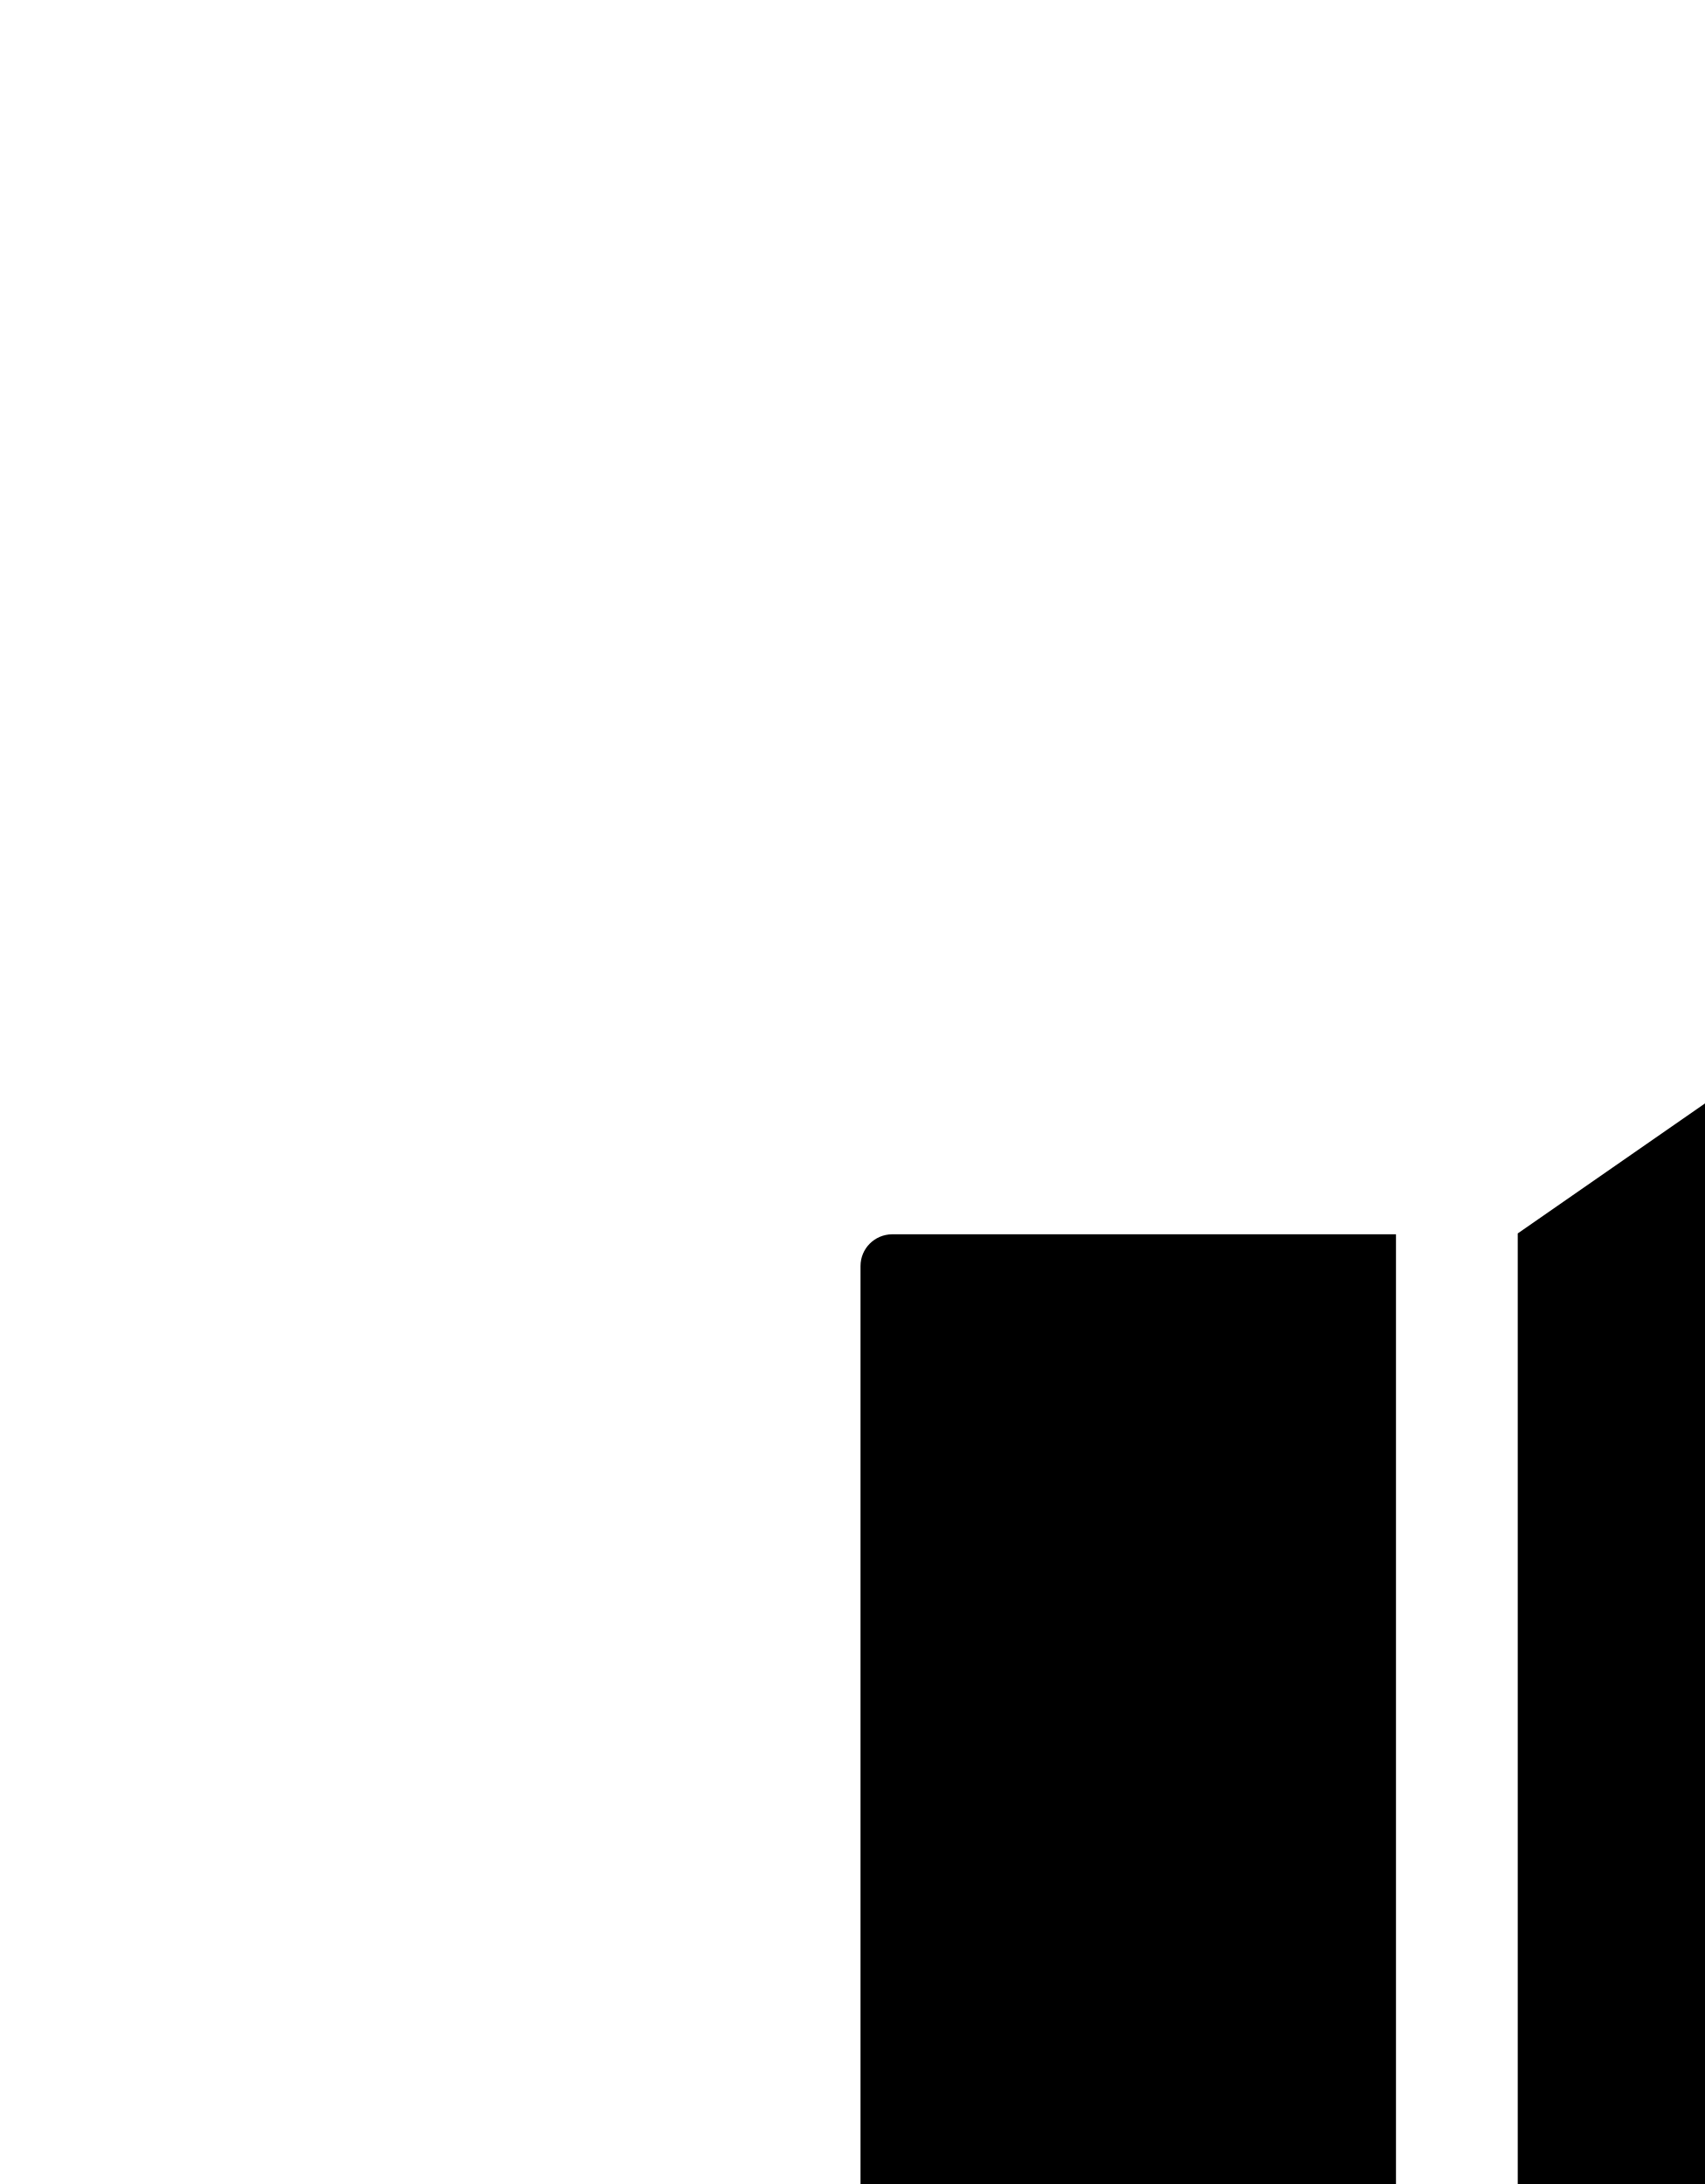
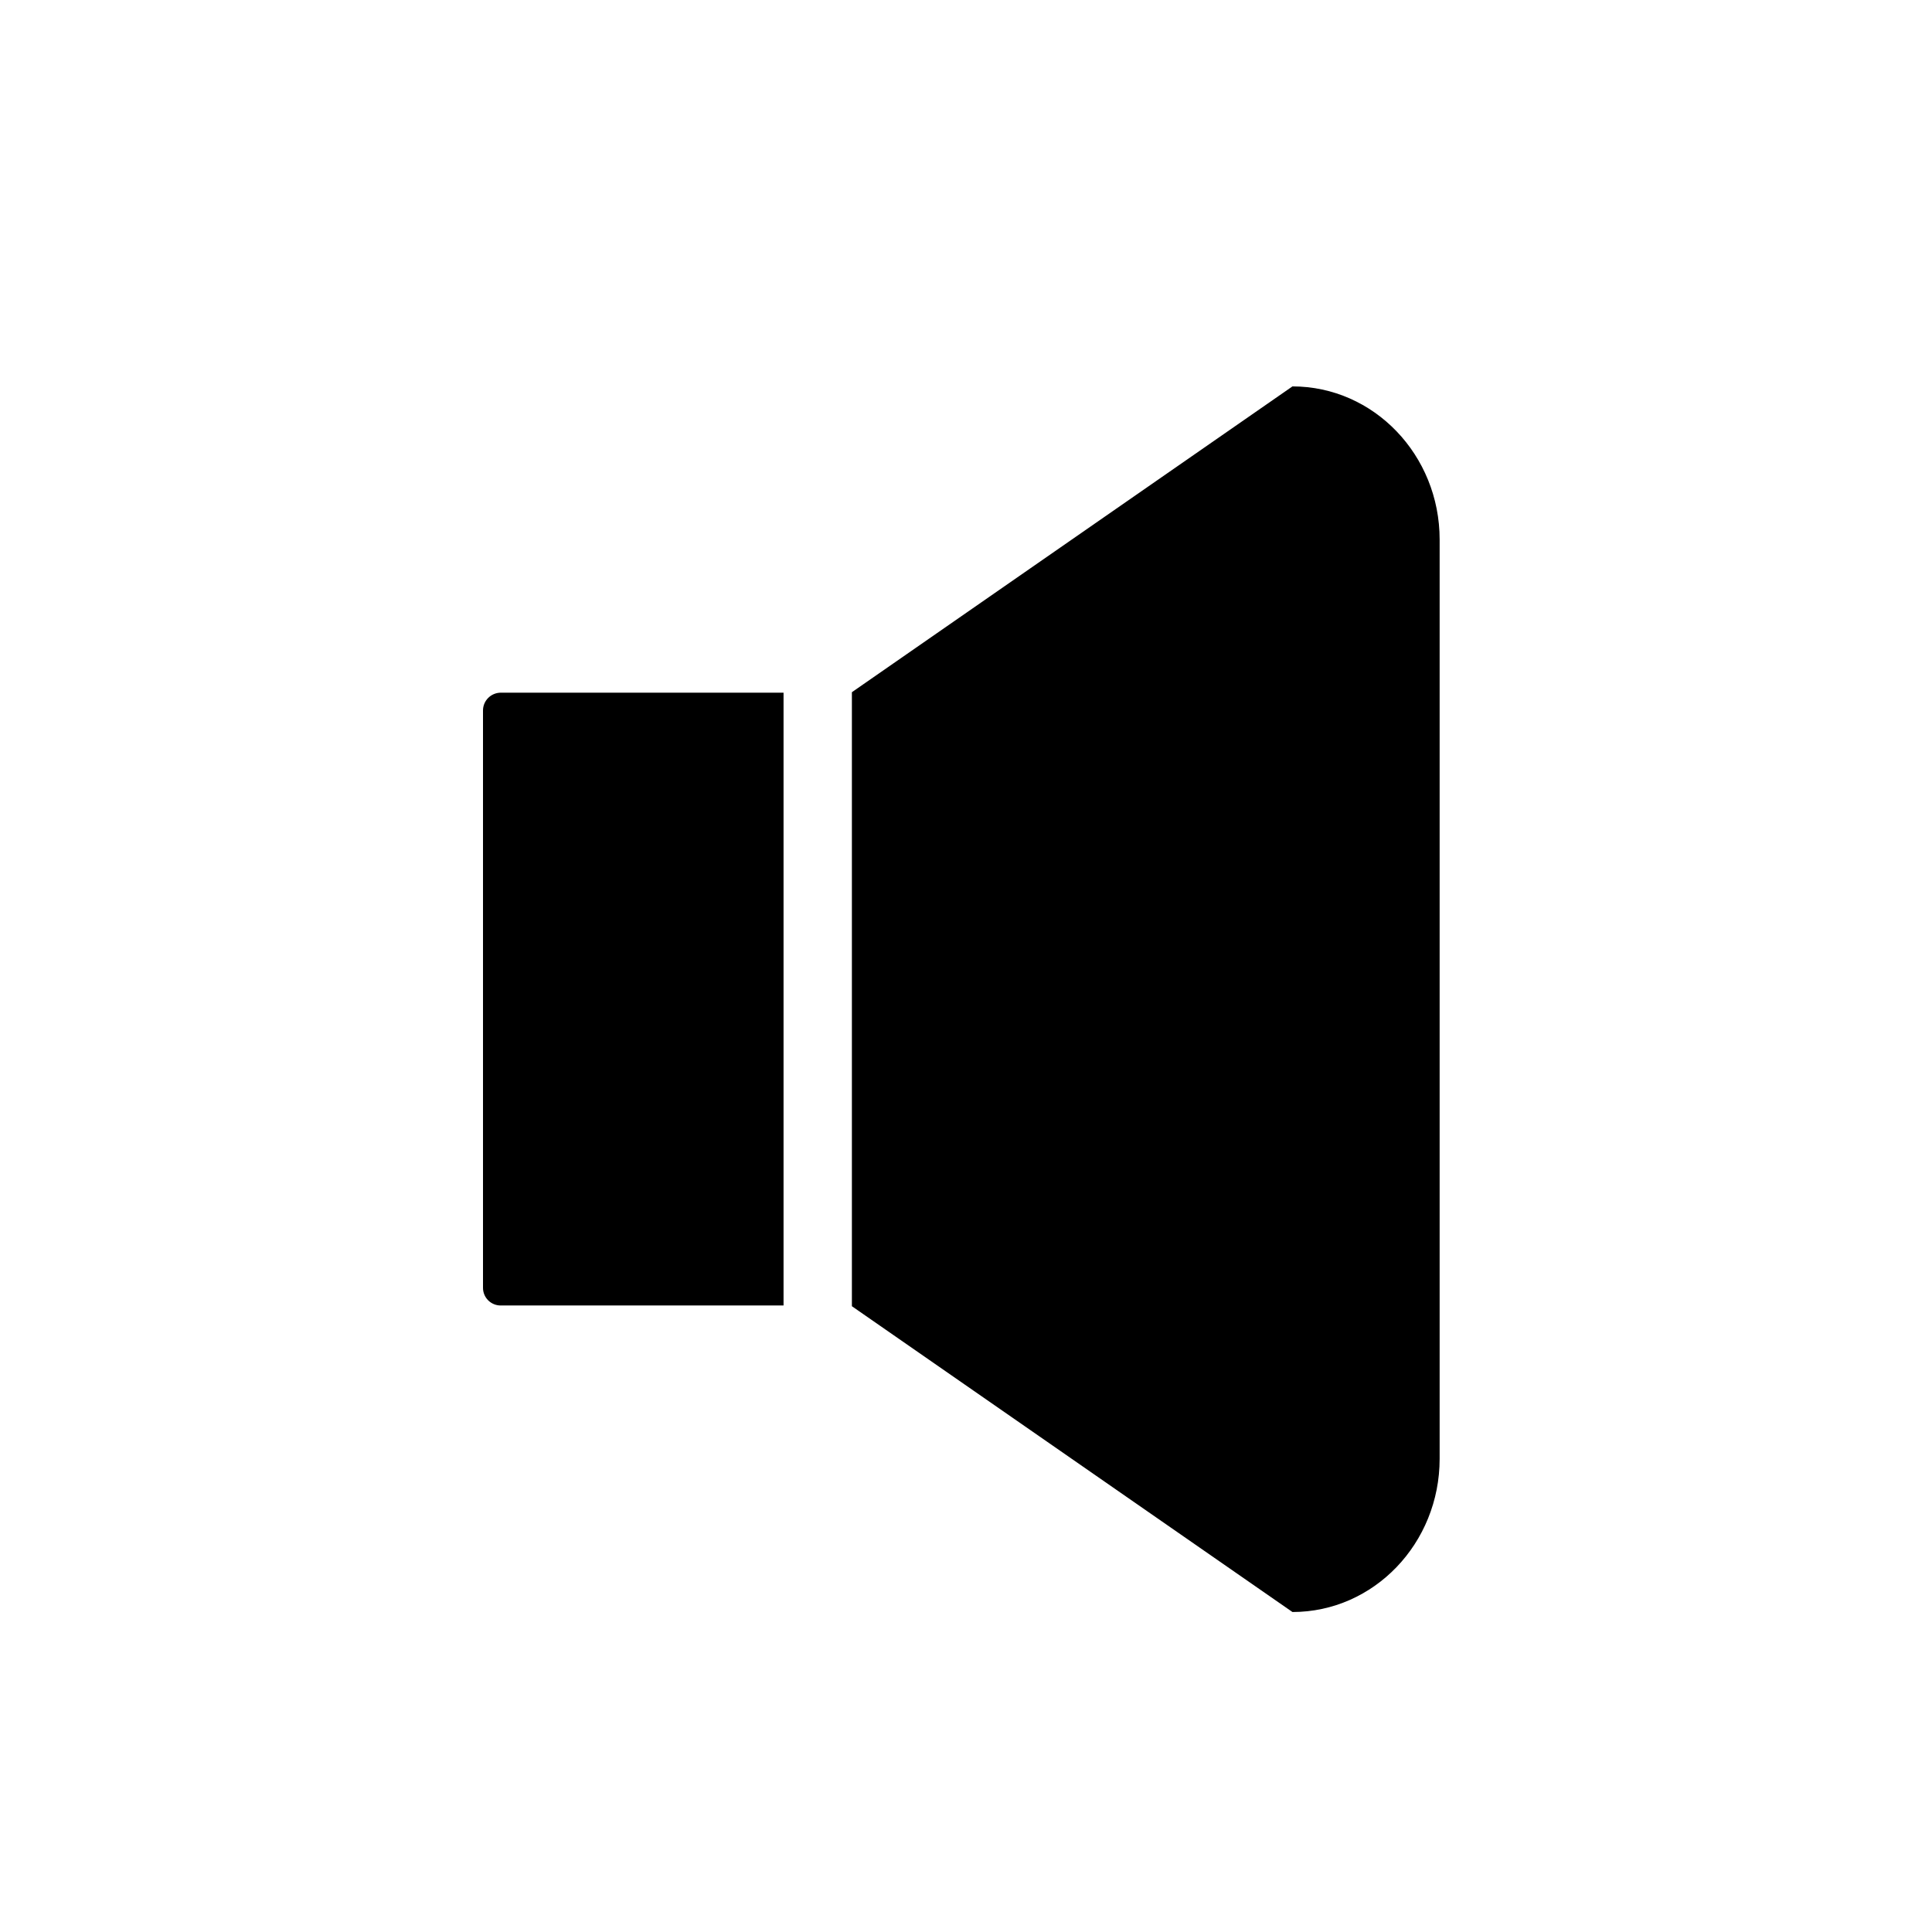
- <svg xmlns="http://www.w3.org/2000/svg" viewBox="null" version="1.1">
+ <svg xmlns="http://www.w3.org/2000/svg" viewBox="0 0 32 32" version="1.1">
  <path d="M8 11.768c0-0.162 0.13-0.293 0.293-0.295h4.685v10.15h-4.685c-0.162 0-0.293-0.13-0.293-0.293v-9.563zM21.407 6.4c1.348 0 2.438 1.138 2.438 2.537v15.225c0 1.4-1.090 2.538-2.438 2.538l-7.297-5.065v-10.17l7.297-5.065z" />
</svg>
